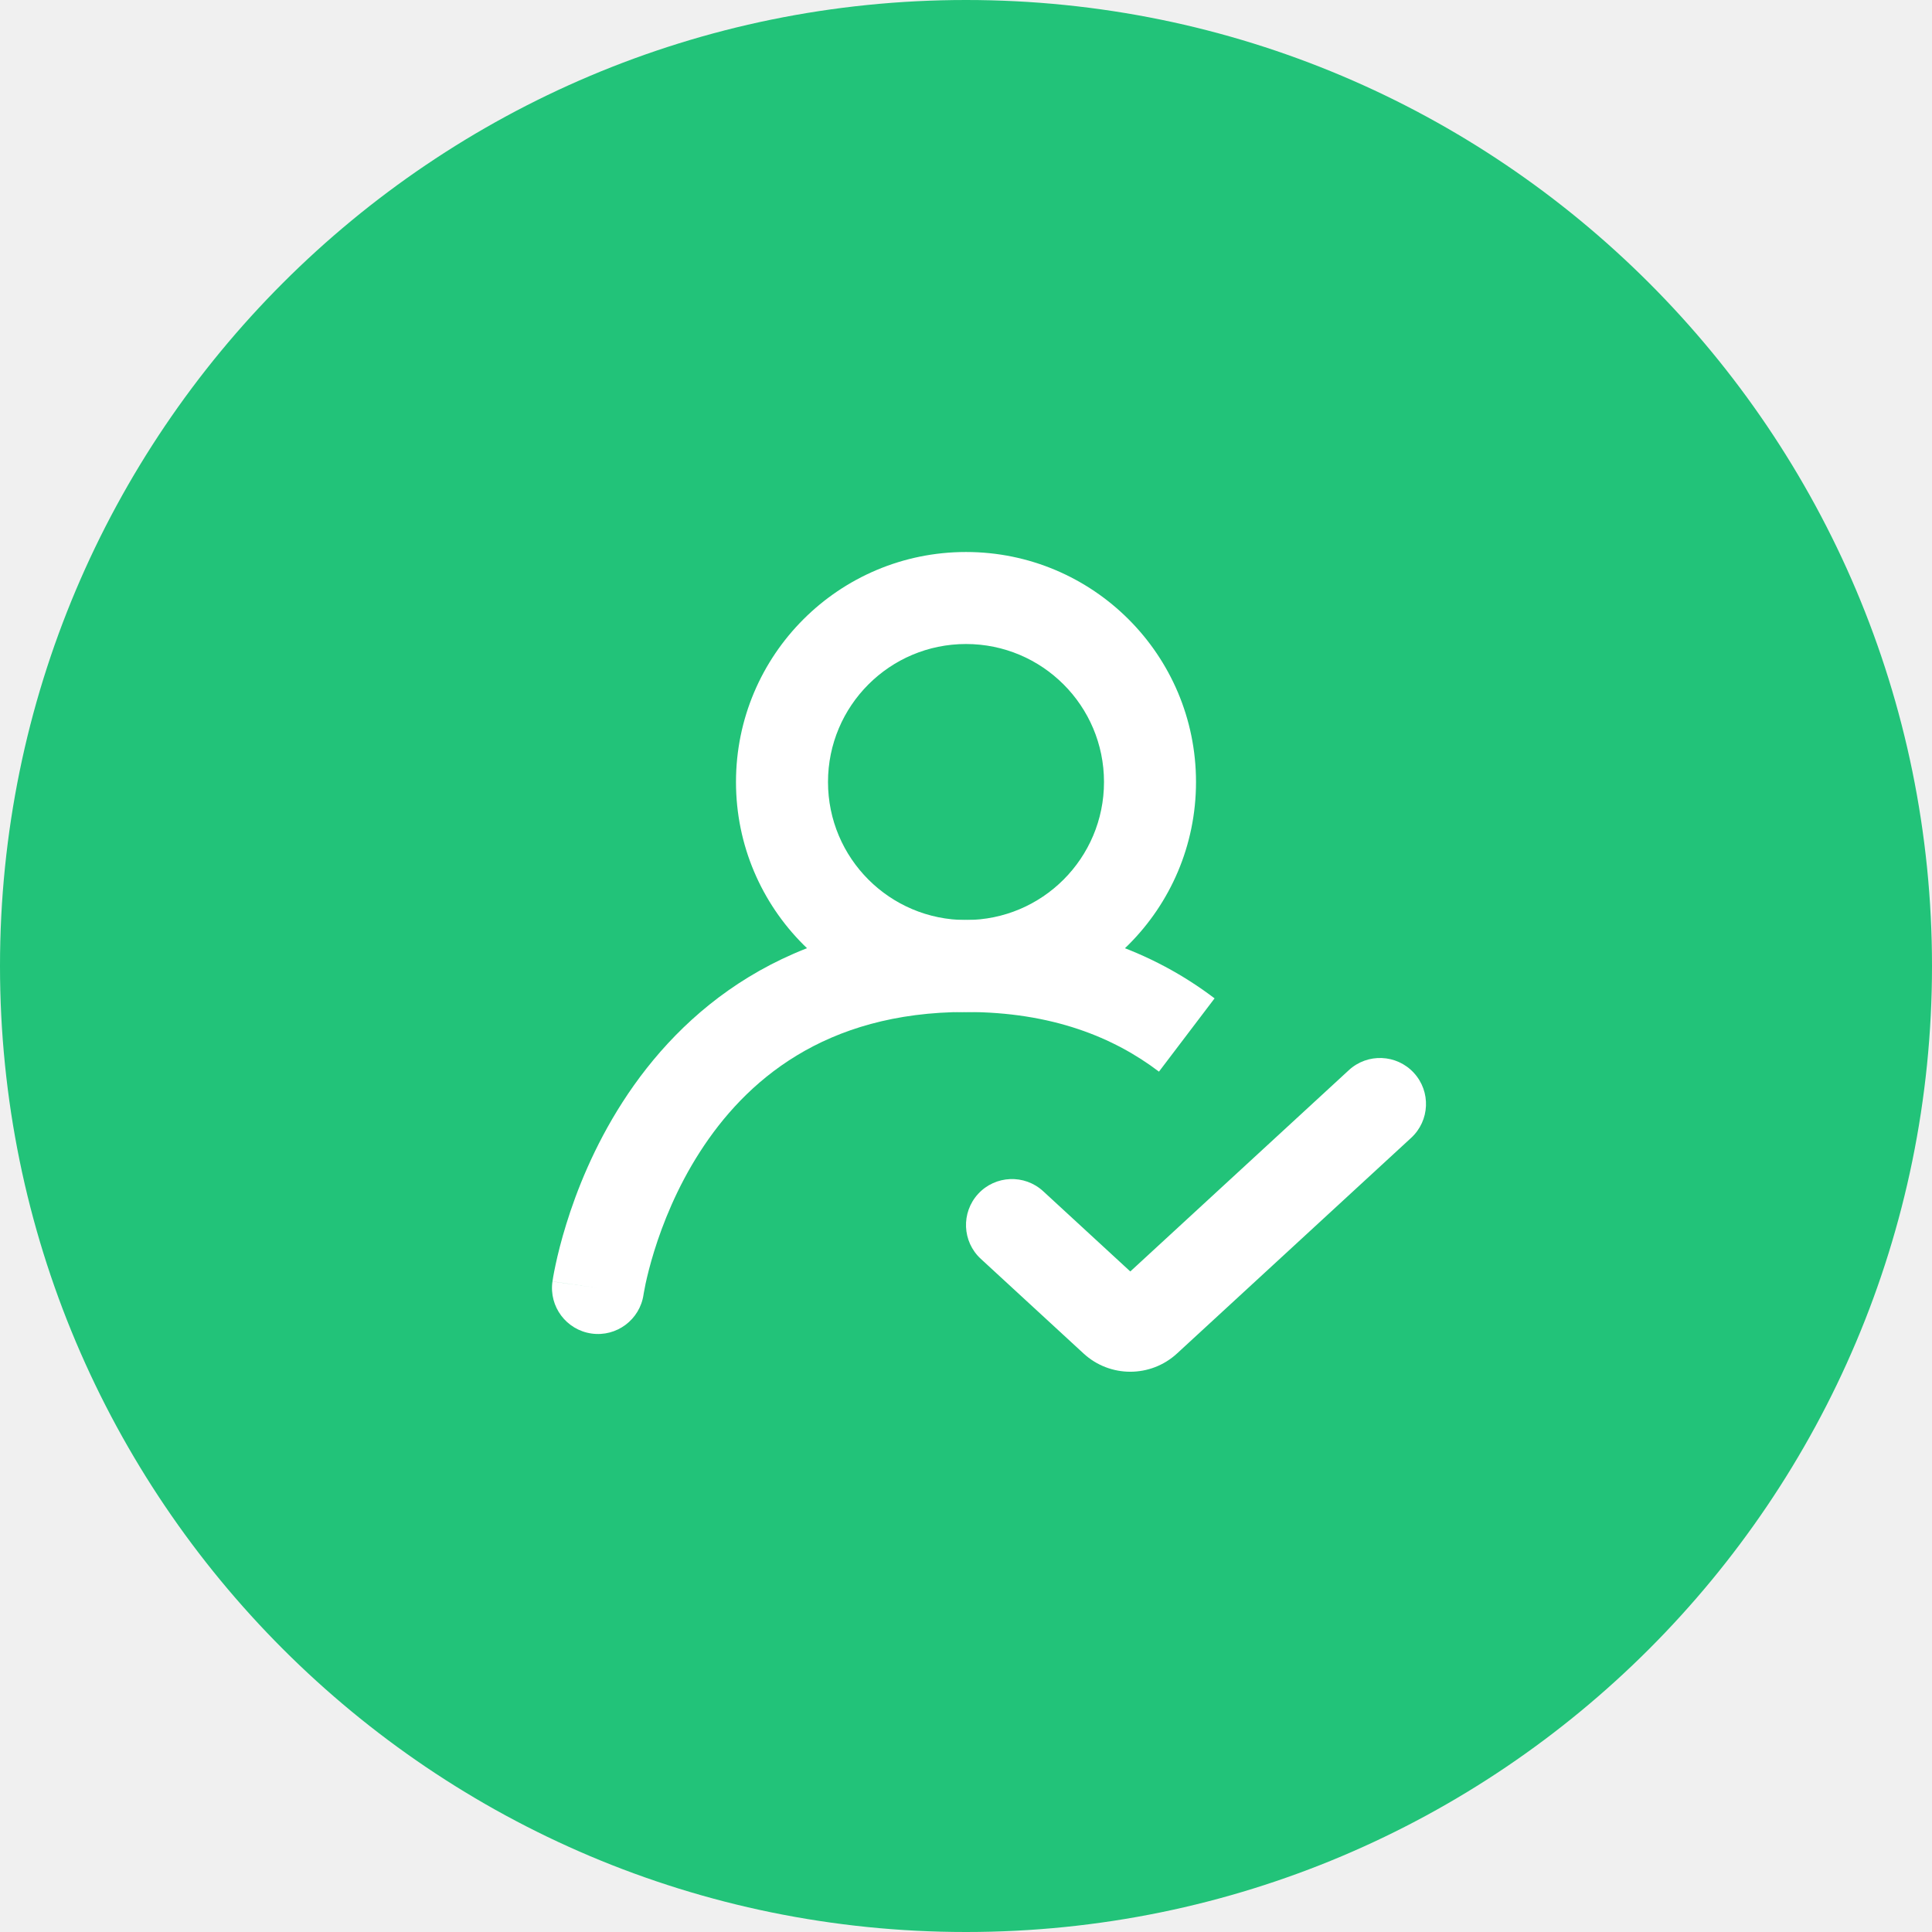
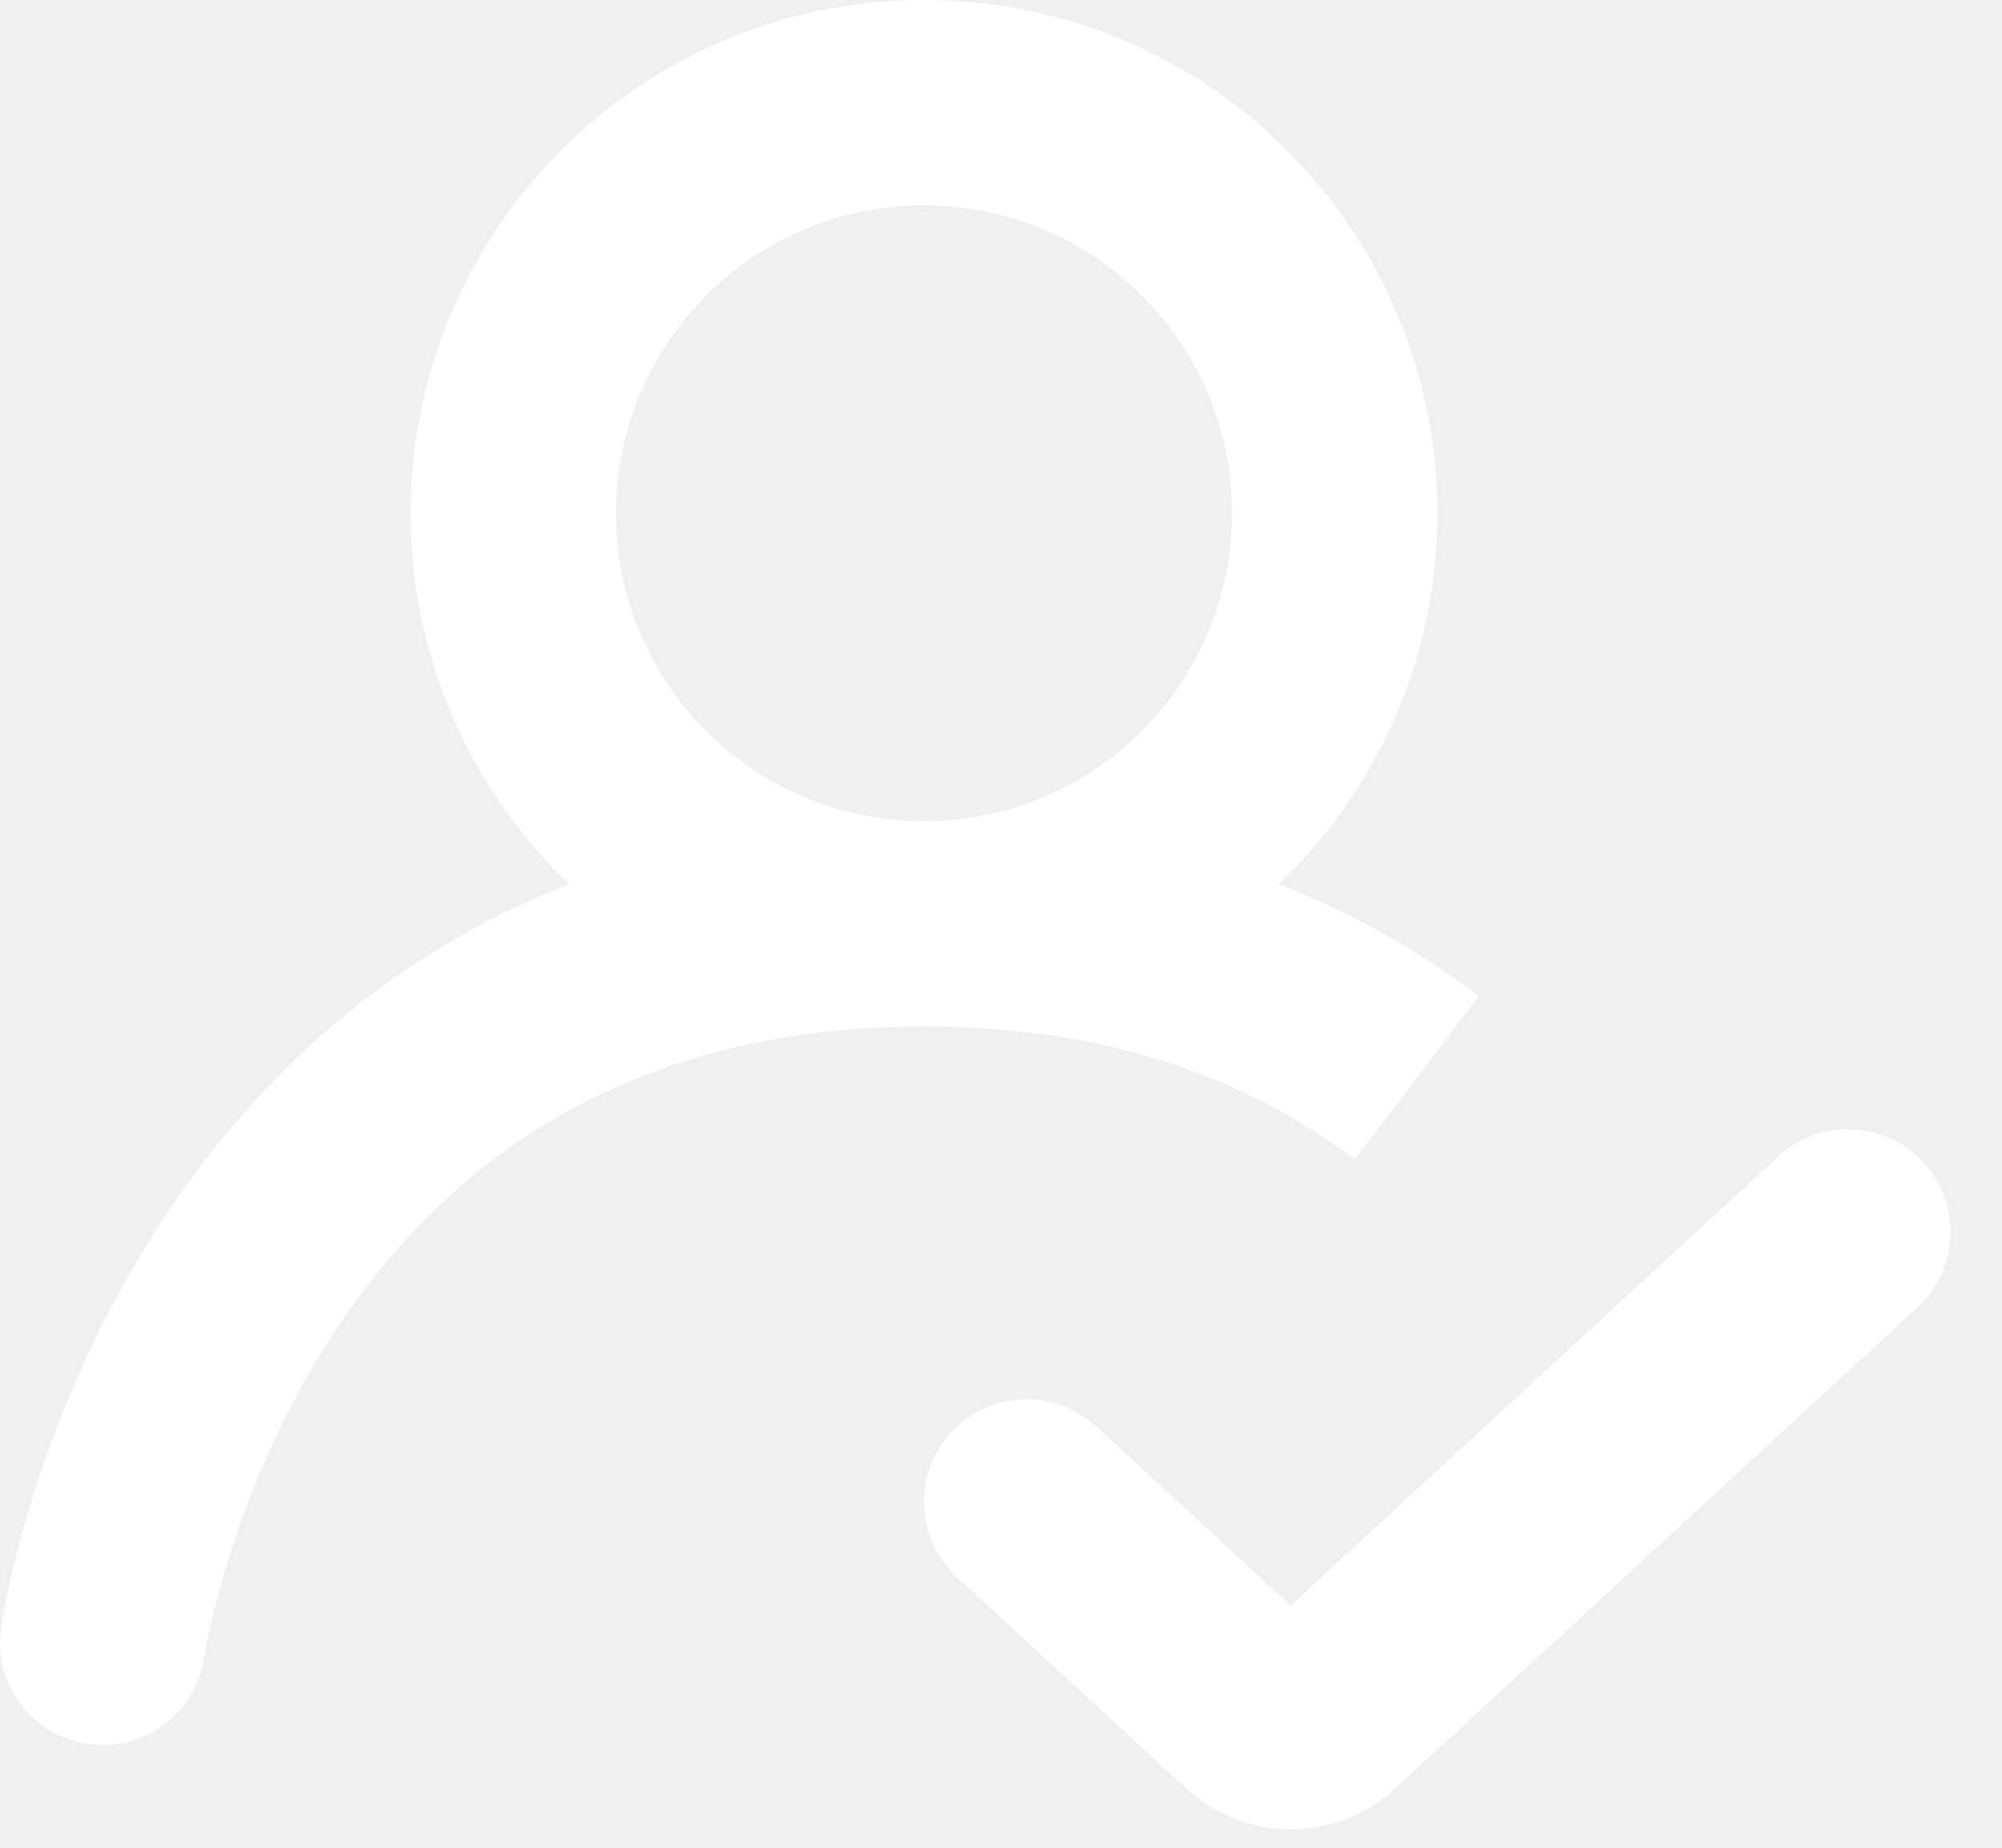
- <svg xmlns="http://www.w3.org/2000/svg" width="56" height="56" viewBox="0 0 56 56" fill="none">
-   <rect width="56" height="56" rx="28" fill="#22C379" />
-   <path fill-rule="evenodd" clip-rule="evenodd" d="M28 18.667C25.791 18.667 24 20.457 24 22.667C24 24.876 25.791 26.667 28 26.667C30.209 26.667 32 24.876 32 22.667C32 20.457 30.209 18.667 28 18.667ZM21.333 22.667C21.333 18.985 24.318 16 28 16C31.682 16 34.667 18.985 34.667 22.667C34.667 26.349 31.682 29.333 28 29.333C24.318 29.333 21.333 26.349 21.333 22.667Z" fill="white" />
-   <path fill-rule="evenodd" clip-rule="evenodd" d="M18.653 37.525L18.654 37.516C18.656 37.505 18.659 37.486 18.664 37.46C18.673 37.407 18.689 37.322 18.712 37.212C18.76 36.99 18.839 36.664 18.961 36.269C19.207 35.475 19.62 34.426 20.288 33.388C21.597 31.352 23.878 29.333 28 29.333C30.5 29.333 32.29 30.073 33.593 31.062L35.205 28.938C33.432 27.592 31.075 26.667 28 26.667C22.788 26.667 19.737 29.314 18.045 31.946C17.213 33.24 16.709 34.525 16.414 35.481C16.265 35.961 16.167 36.364 16.105 36.653C16.074 36.797 16.052 36.914 16.037 36.997C16.03 37.039 16.024 37.072 16.021 37.097L16.016 37.128L16.014 37.138L16.014 37.142L16.014 37.143C16.013 37.144 16.013 37.145 17.333 37.333L16.013 37.145C15.909 37.874 16.416 38.549 17.145 38.653C17.872 38.757 18.547 38.252 18.653 37.525Z" fill="white" />
-   <path d="M40.981 31.097C41.48 31.638 41.445 32.482 40.903 32.981L34.117 39.231C33.351 39.937 32.172 39.937 31.407 39.231L28.43 36.489C27.888 35.991 27.854 35.147 28.352 34.605C28.851 34.064 29.695 34.029 30.237 34.528L32.762 36.854L39.097 31.019C39.638 30.52 40.482 30.555 40.981 31.097Z" fill="white" />
+ <svg xmlns="http://www.w3.org/2000/svg" width="26" height="24" viewBox="0 0 26 24" fill="none">
+   <path fill-rule="evenodd" clip-rule="evenodd" d="M12 2.667C9.791 2.667 8 4.458 8 6.667C8 8.876 9.791 10.667 12 10.667C14.209 10.667 16 8.876 16 6.667C16 4.458 14.209 2.667 12 2.667ZM5.333 6.667C5.333 2.985 8.318 0 12 0C15.682 0 18.667 2.985 18.667 6.667C18.667 10.349 15.682 13.333 12 13.333C8.318 13.333 5.333 10.349 5.333 6.667Z" fill="white" />
+   <path fill-rule="evenodd" clip-rule="evenodd" d="M2.653 21.525L2.654 21.516C2.656 21.505 2.659 21.486 2.664 21.46C2.673 21.407 2.689 21.322 2.713 21.212C2.76 20.99 2.839 20.664 2.961 20.269C3.207 19.475 3.62 18.426 4.288 17.388C5.597 15.352 7.878 13.333 12 13.333C14.5 13.333 16.29 14.073 17.593 15.062L19.205 12.938C17.432 11.592 15.075 10.667 12 10.667C6.788 10.667 3.737 13.314 2.045 15.946C1.213 17.24 0.71 18.525 0.414 19.481C0.265 19.961 0.167 20.364 0.105 20.653C0.074 20.797 0.052 20.914 0.037 20.997C0.03 21.039 0.025 21.072 0.021 21.097L0.016 21.128L0.014 21.138L0.014 21.142L0.014 21.143C0.013 21.144 0.013 21.145 1.333 21.333L0.013 21.145C-0.091 21.874 0.416 22.549 1.145 22.653C1.873 22.757 2.547 22.252 2.653 21.525Z" fill="white" />
+   <path d="M24.981 15.097C25.48 15.638 25.445 16.482 24.903 16.981L18.117 23.231C17.351 23.937 16.172 23.937 15.407 23.231L12.43 20.489C11.888 19.991 11.854 19.147 12.352 18.605C12.851 18.064 13.695 18.029 14.237 18.528L16.762 20.854L23.097 15.019C23.638 14.52 24.482 14.555 24.981 15.097Z" fill="white" />
</svg>
